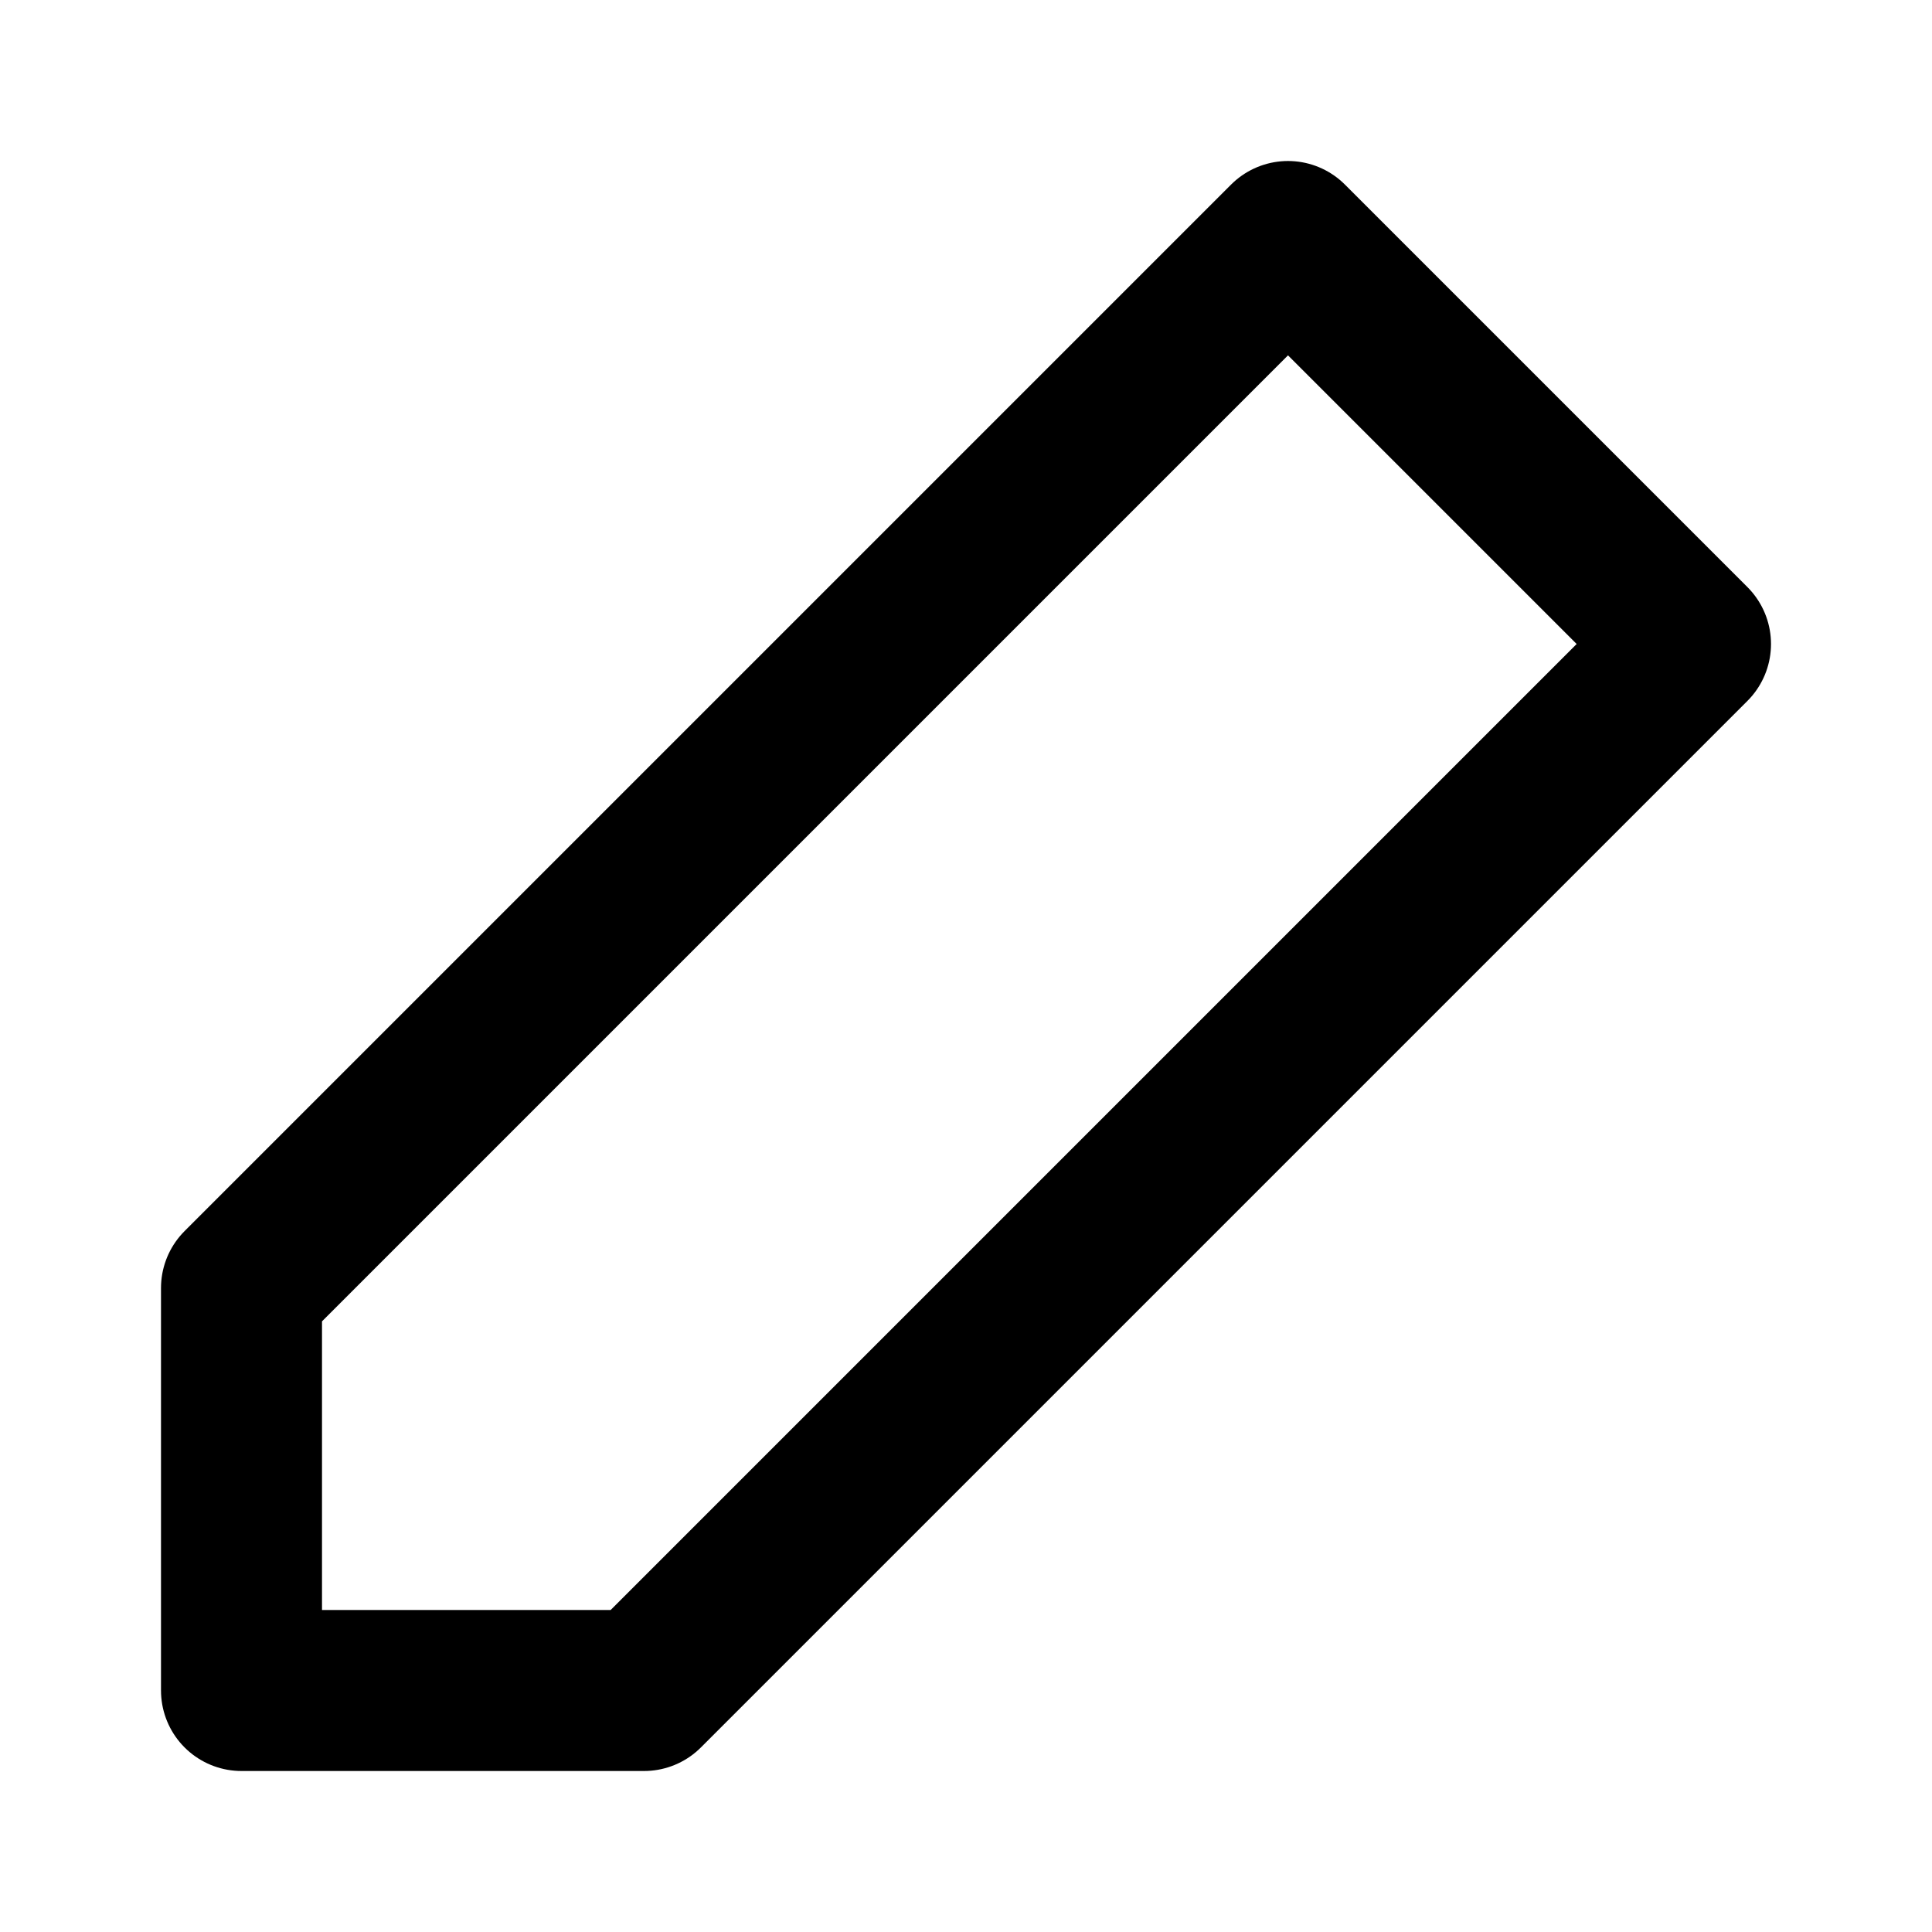
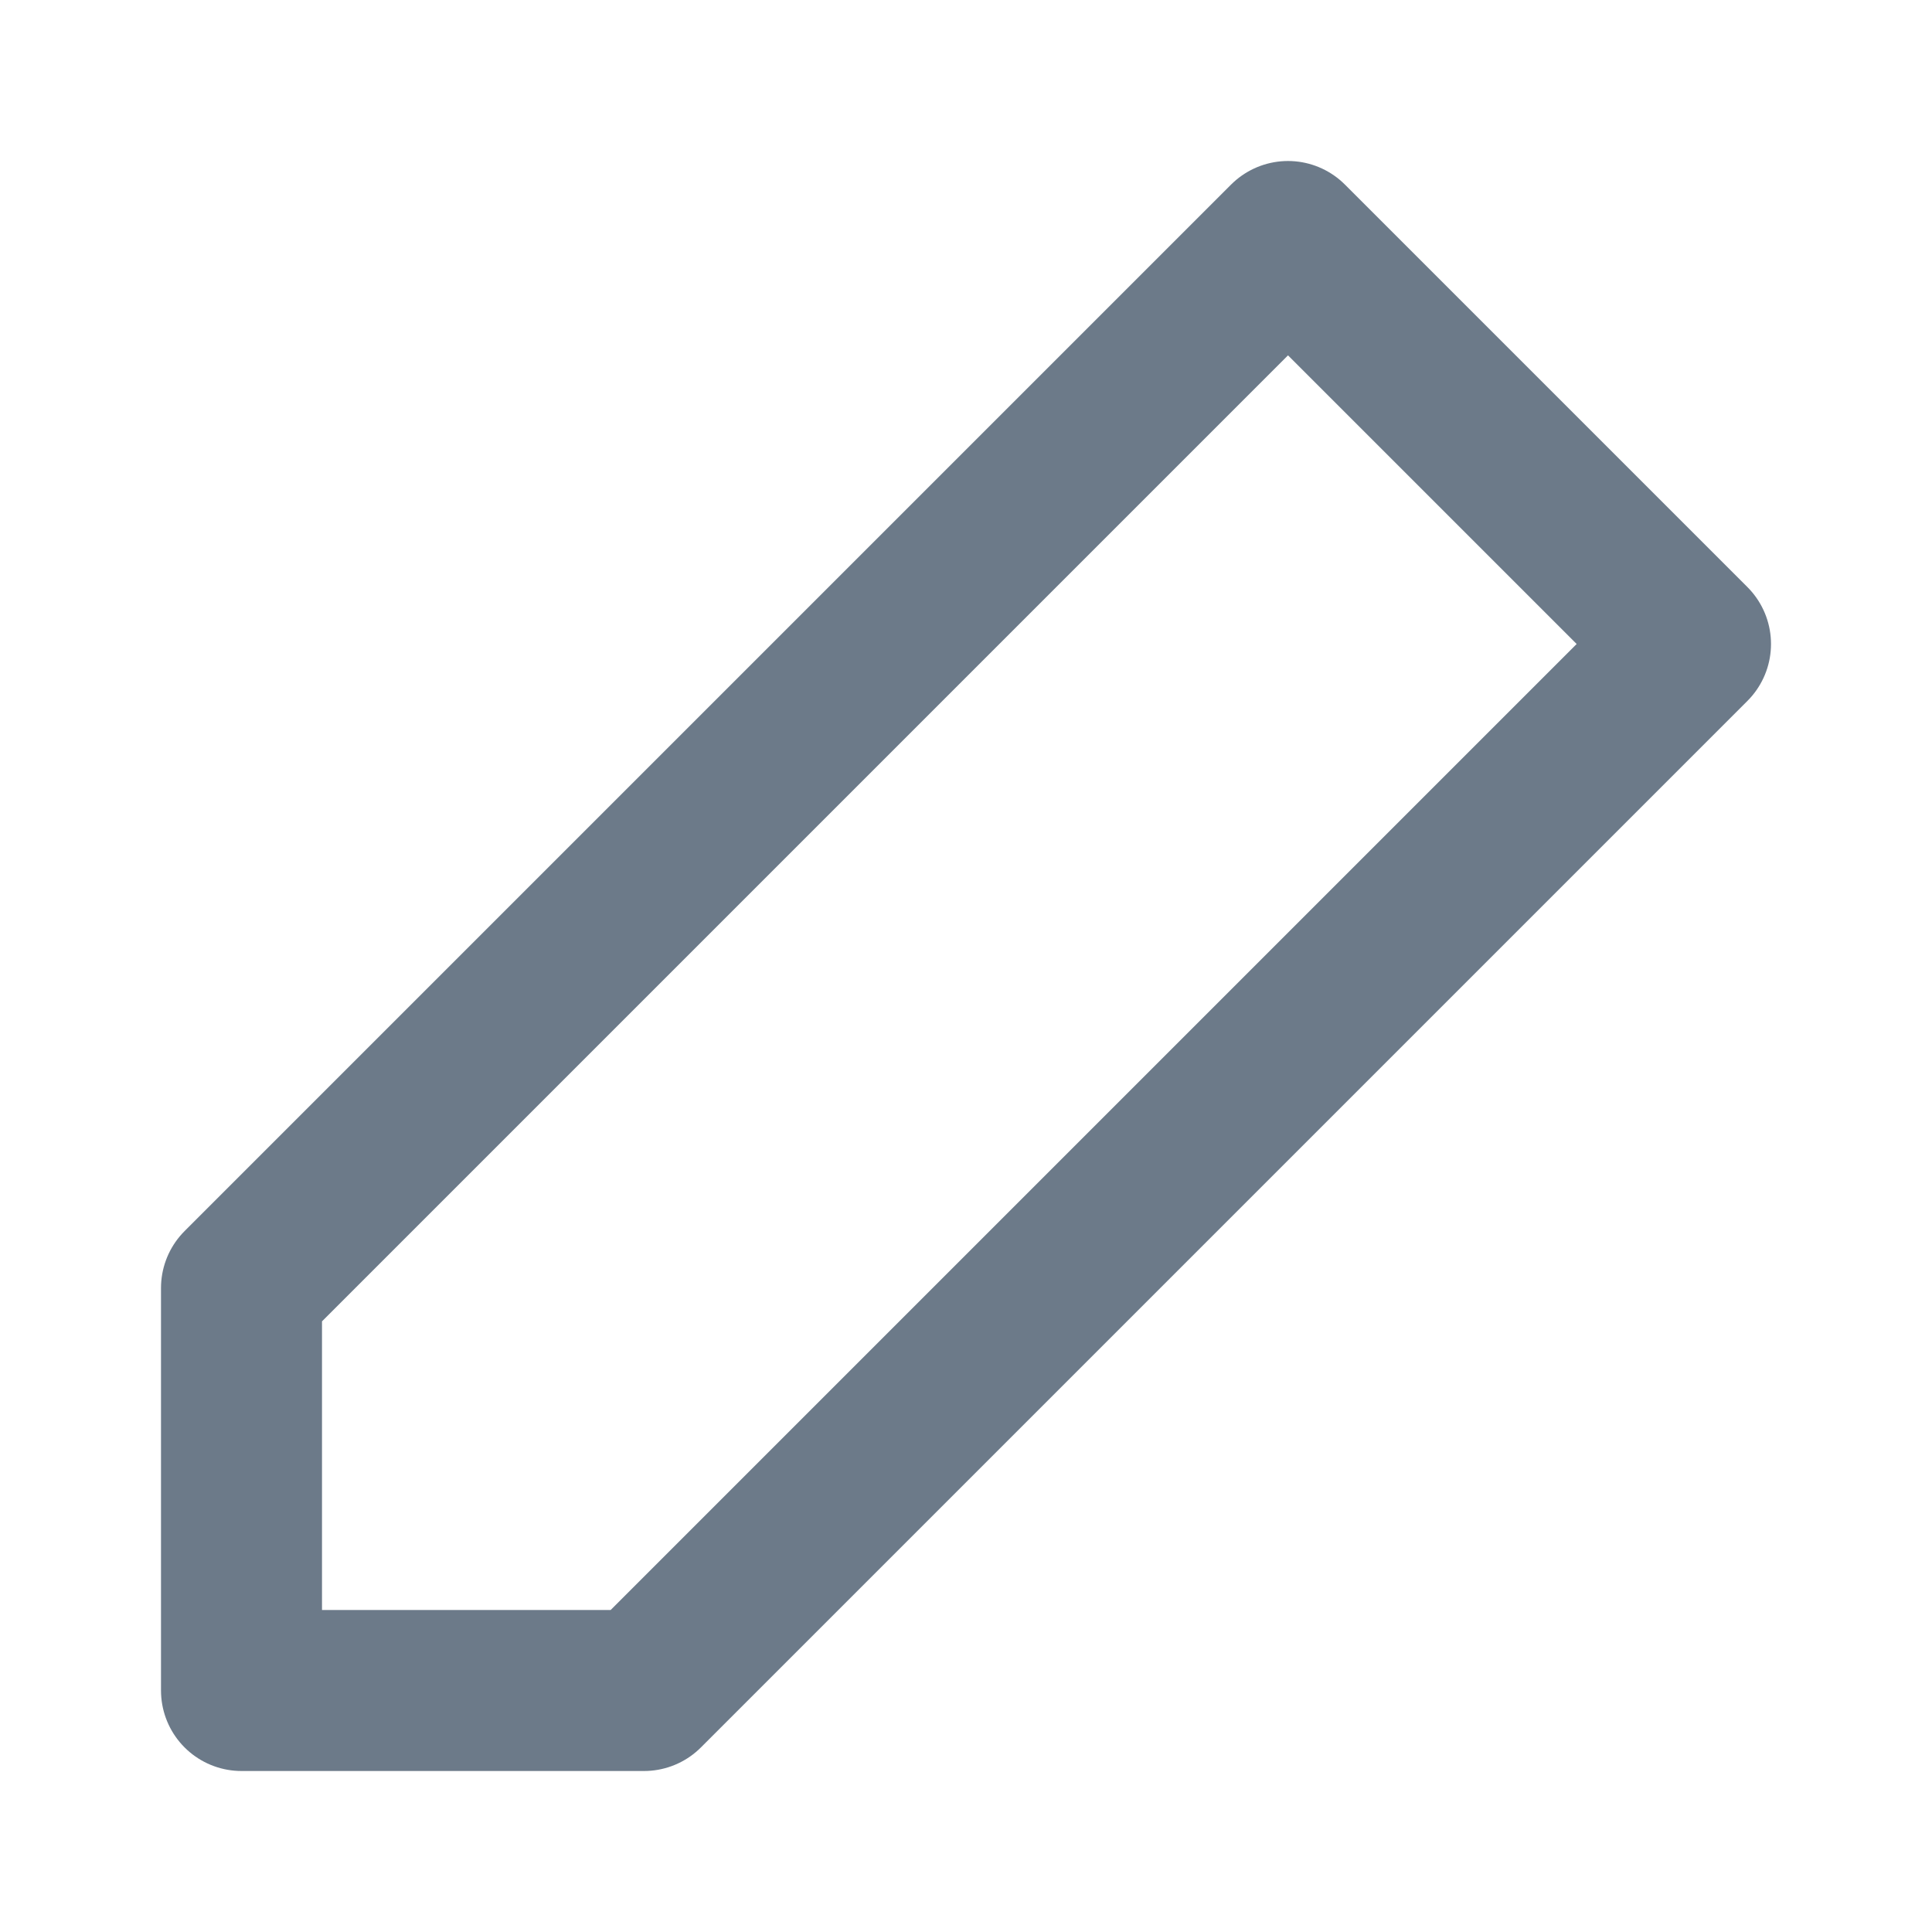
- <svg xmlns="http://www.w3.org/2000/svg" width="24" height="24" viewBox="0 0 24 24" fill="none" stroke="currentColor" stroke-width="2" stroke-linecap="round" stroke-linejoin="round" class="feather feather-edit-2">
+ <svg xmlns="http://www.w3.org/2000/svg" width="24" height="24" viewBox="0 0 24 24" fill="none" stroke="#6c7a89" stroke-width="2" stroke-linecap="round" stroke-linejoin="round" class="feather feather-edit-2">
  <polygon points="16 3 21 8 8 21 3 21 3 16 16 3" />
</svg>
